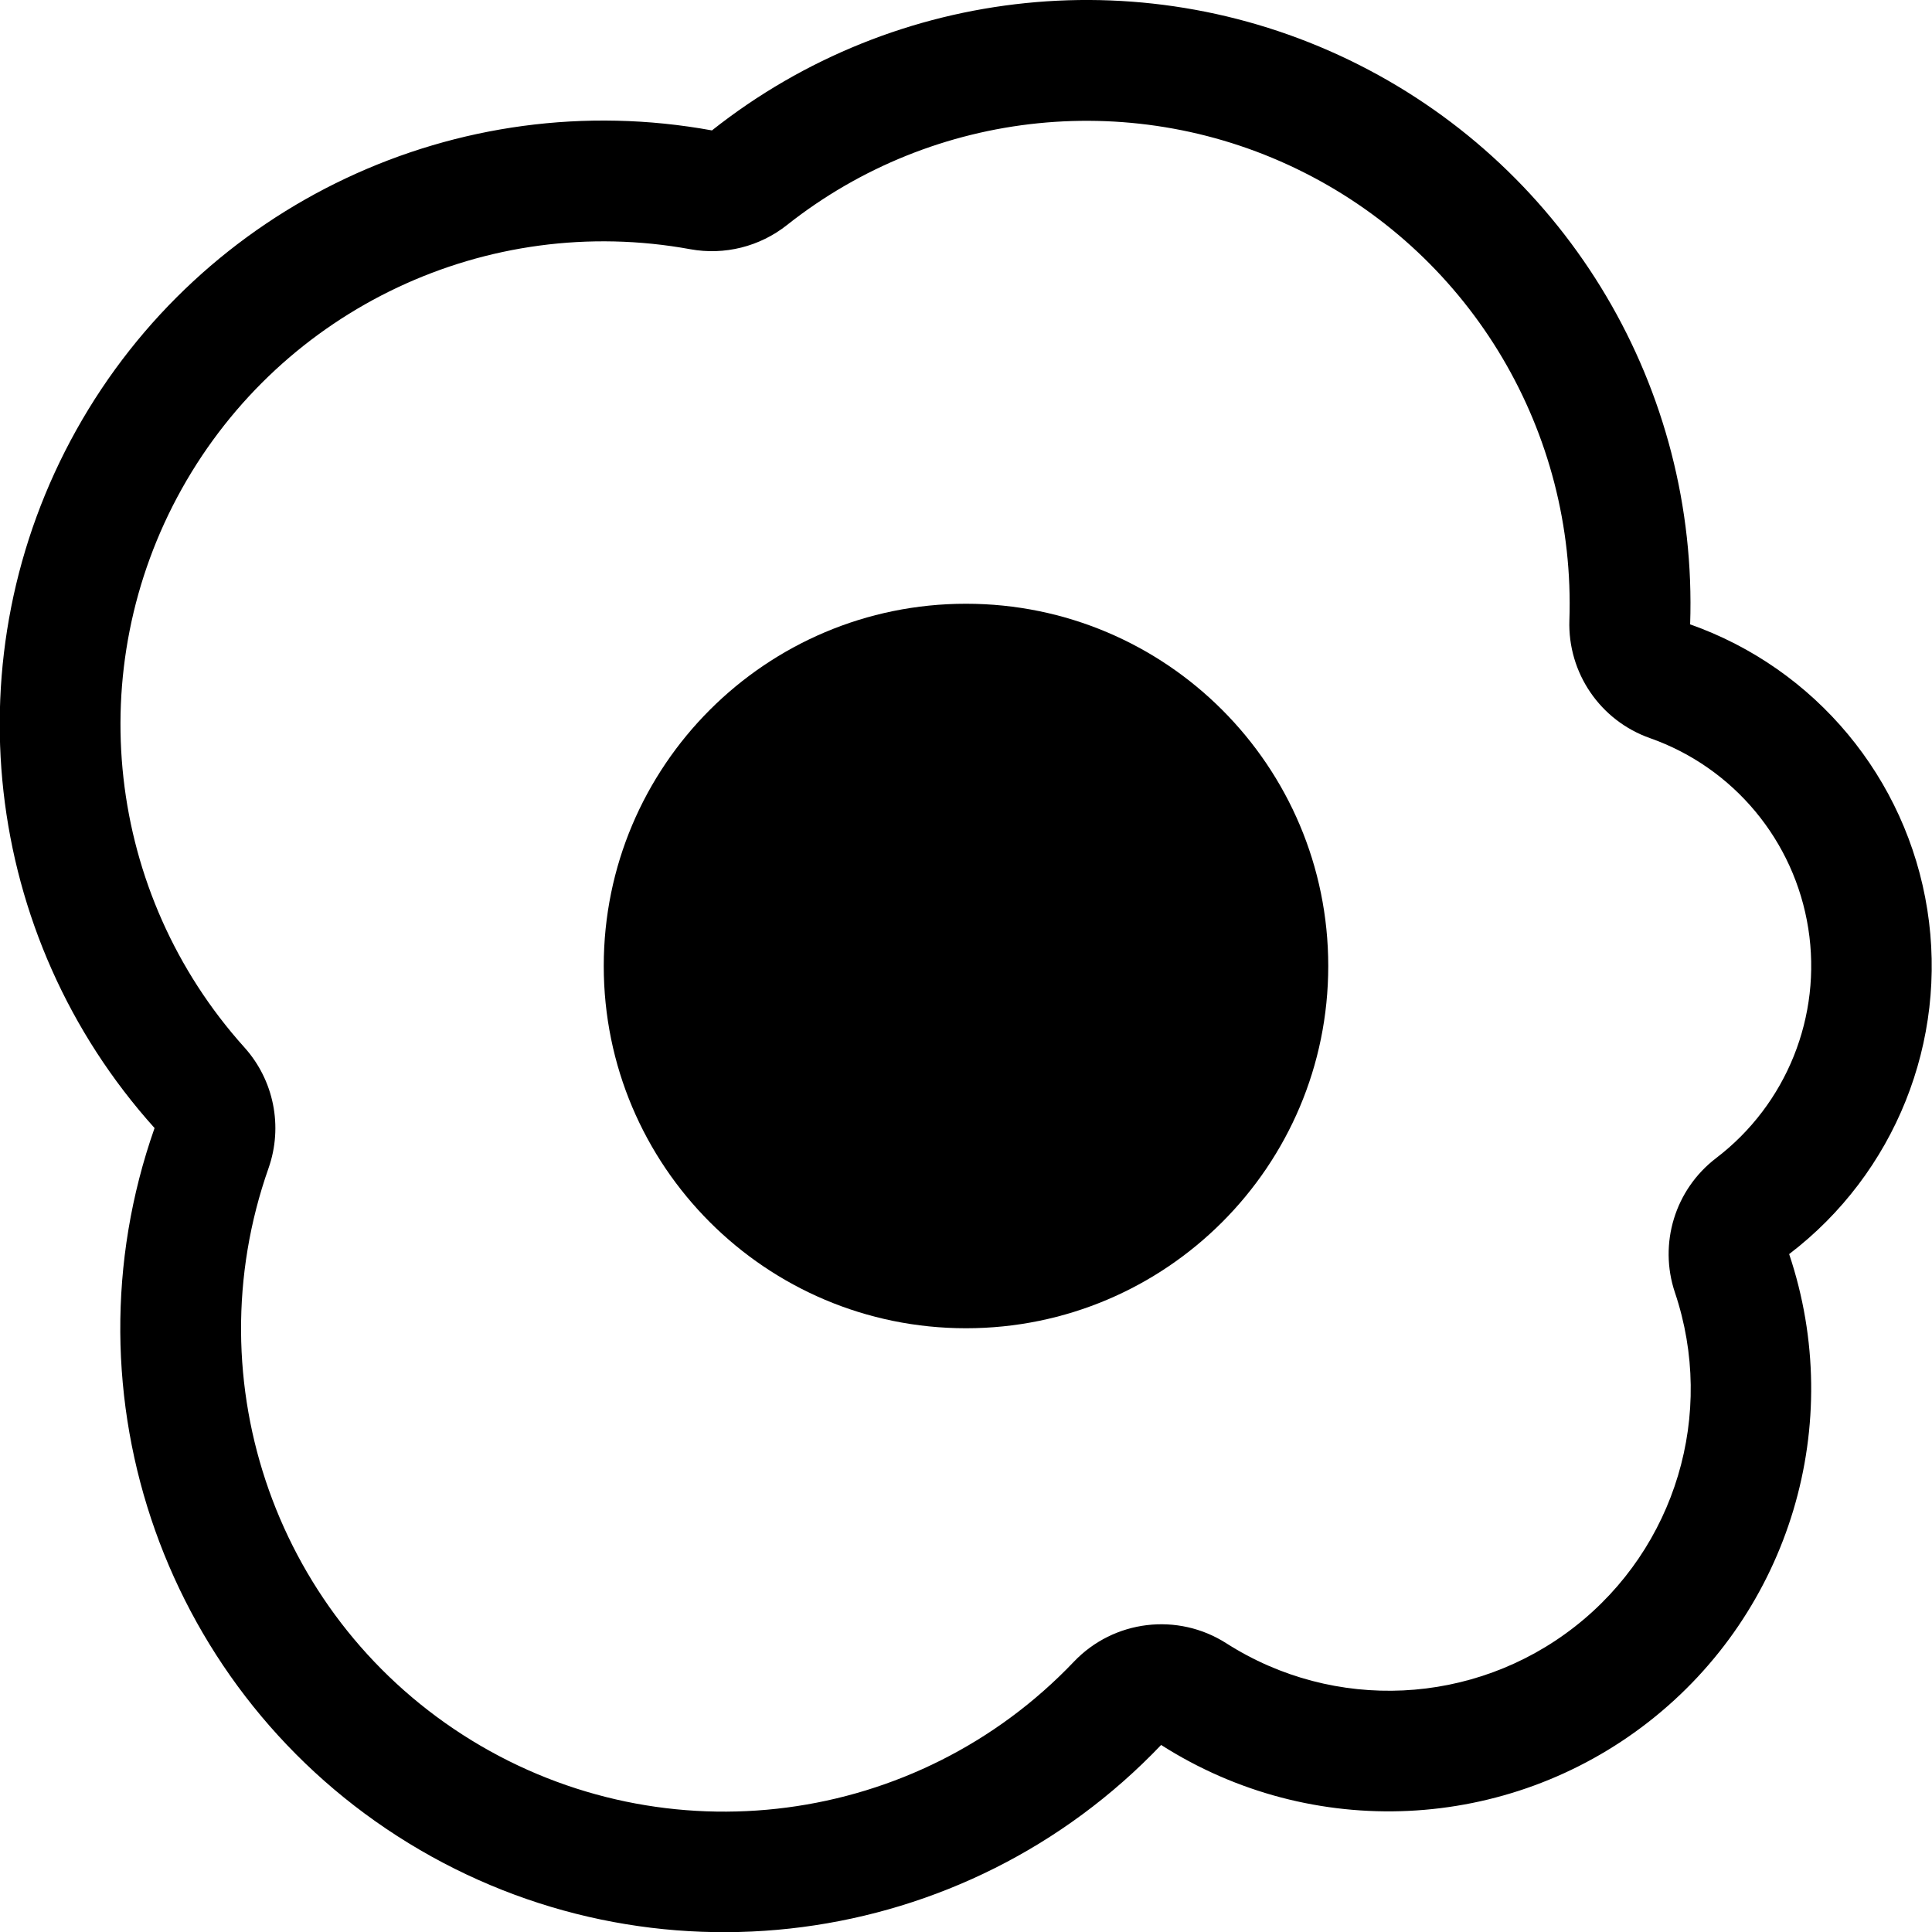
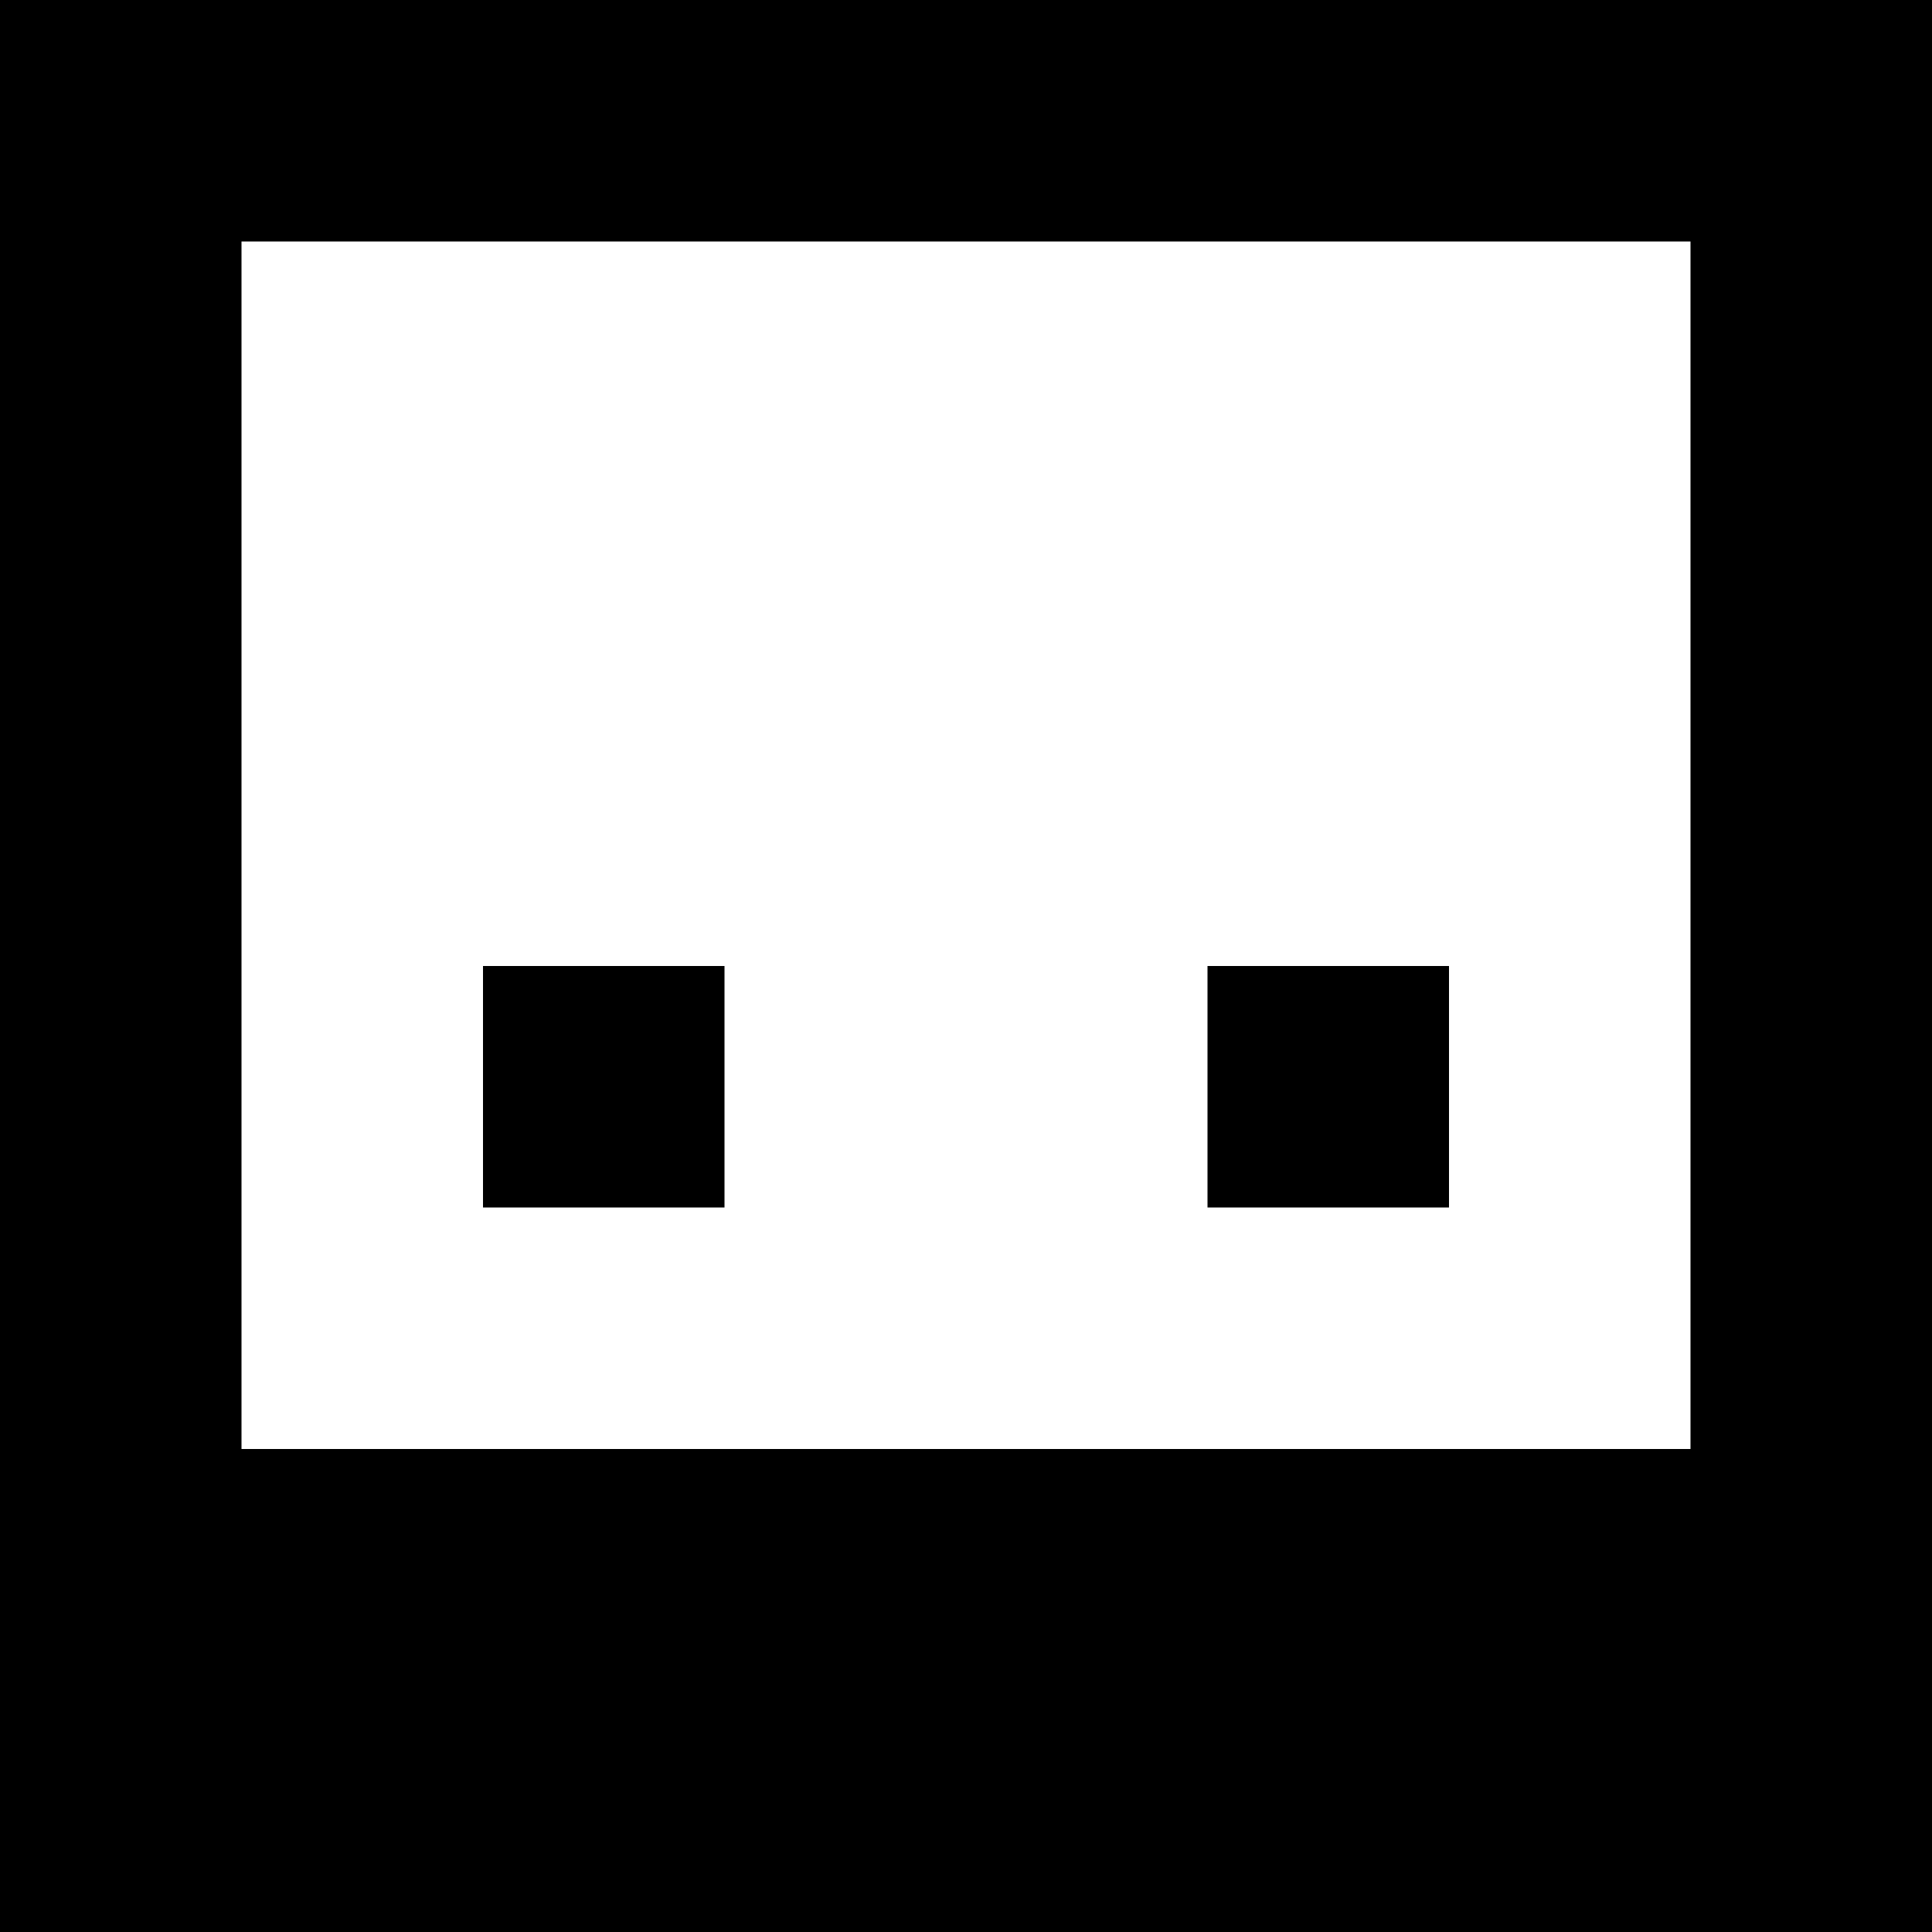
- <svg xmlns="http://www.w3.org/2000/svg" width="16" height="16" fill="currentColor" class="animate-spin bi bi-egg-fried" viewBox="0 0 16 16">
-   <style>.animate-spin { animation: spin 1s linear infinite; } @keyframes spin {to { transform: rotate(360deg);} }
- </style>
-   <path d="M8 11a3 3 0 1 0 0-6 3 3 0 0 0 0 6z" />
-   <path d="M13.997 5.17a5 5 0 0 0-8.101-4.09A5 5 0 0 0 1.28 9.342a5 5 0 0 0 8.336 5.109 3.5 3.5 0 0 0 5.201-4.065 3.001 3.001 0 0 0-.822-5.216zm-1-.034a1 1 0 0 0 .668.977 2.001 2.001 0 0 1 .547 3.478 1 1 0 0 0-.341 1.113 2.5 2.5 0 0 1-3.715 2.905 1 1 0 0 0-1.262.152 4 4 0 0 1-6.67-4.087 1 1 0 0 0-.2-1 4 4 0 0 1 3.693-6.61 1 1 0 0 0 .8-.2 4 4 0 0 1 6.48 3.273z" />
+ <svg xmlns="http://www.w3.org/2000/svg" fill="#000000" width="16" height="16" viewBox="0 0 16 16">
+   <path d="M0 16h16V0H0v16zm2-4V2h12v10H2zm2-2h2V8H4v2zm6 0h2V8h-2v2z" fill-rule="evenodd" />
</svg>
